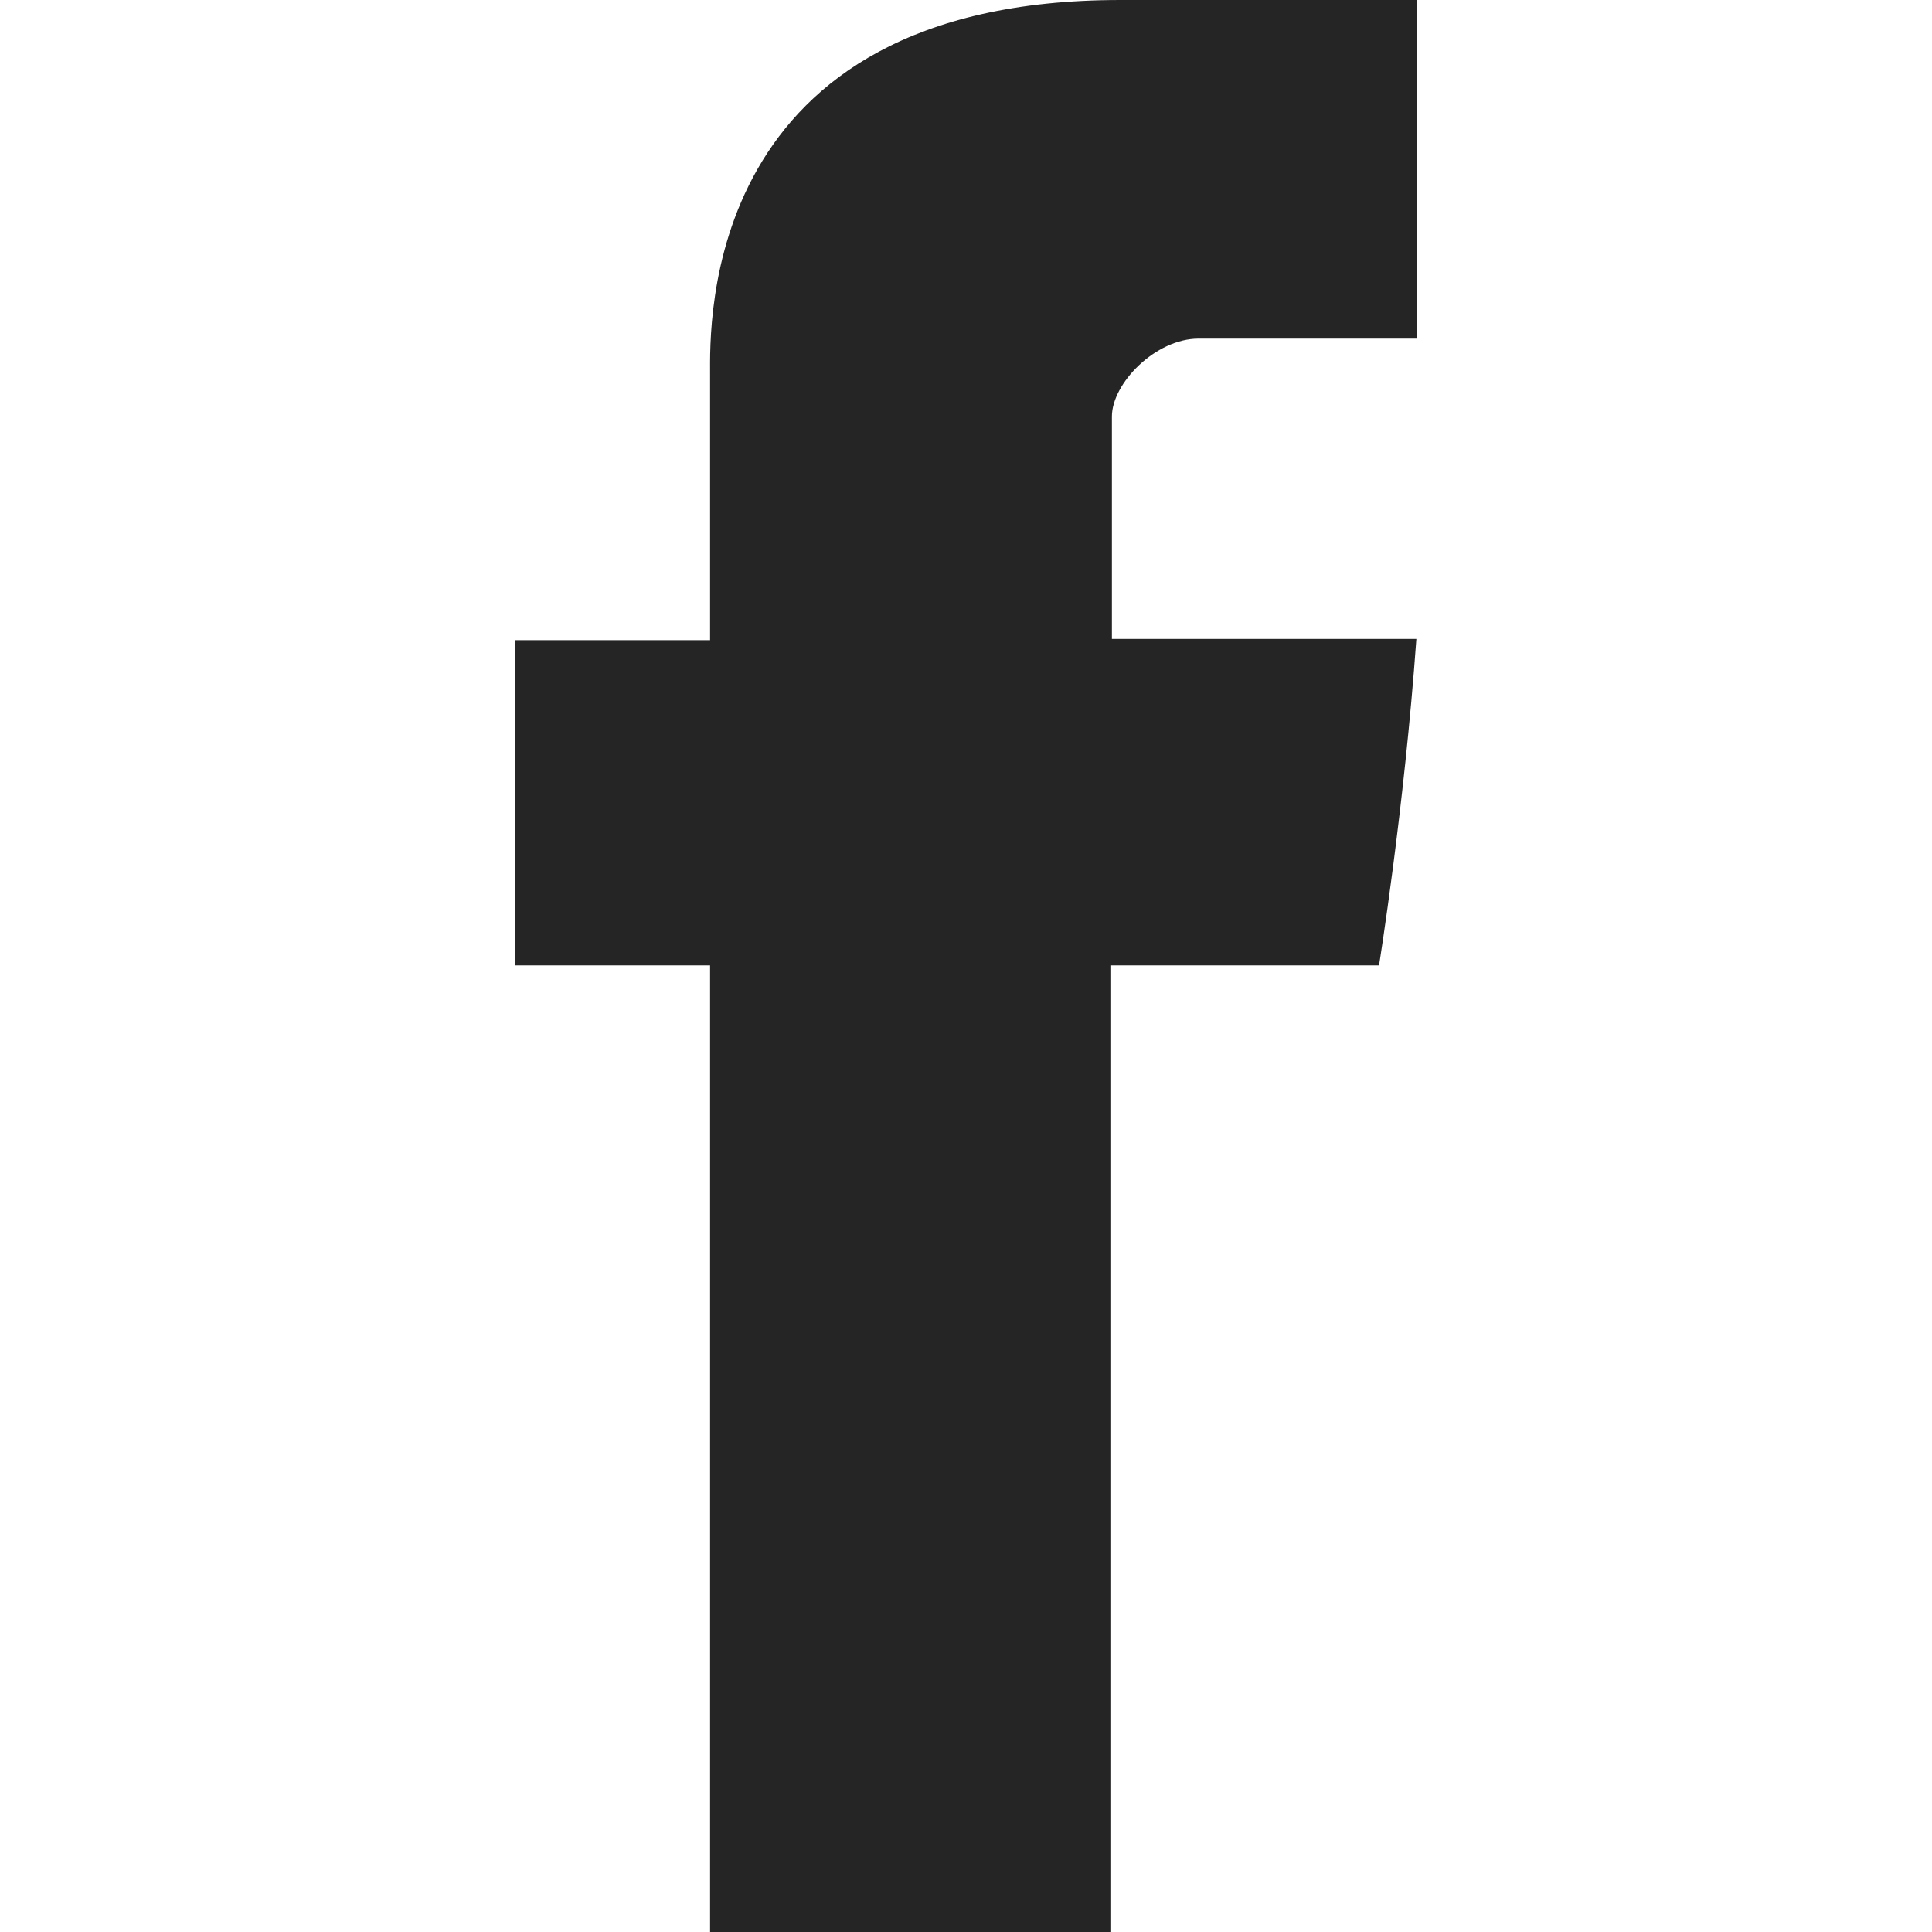
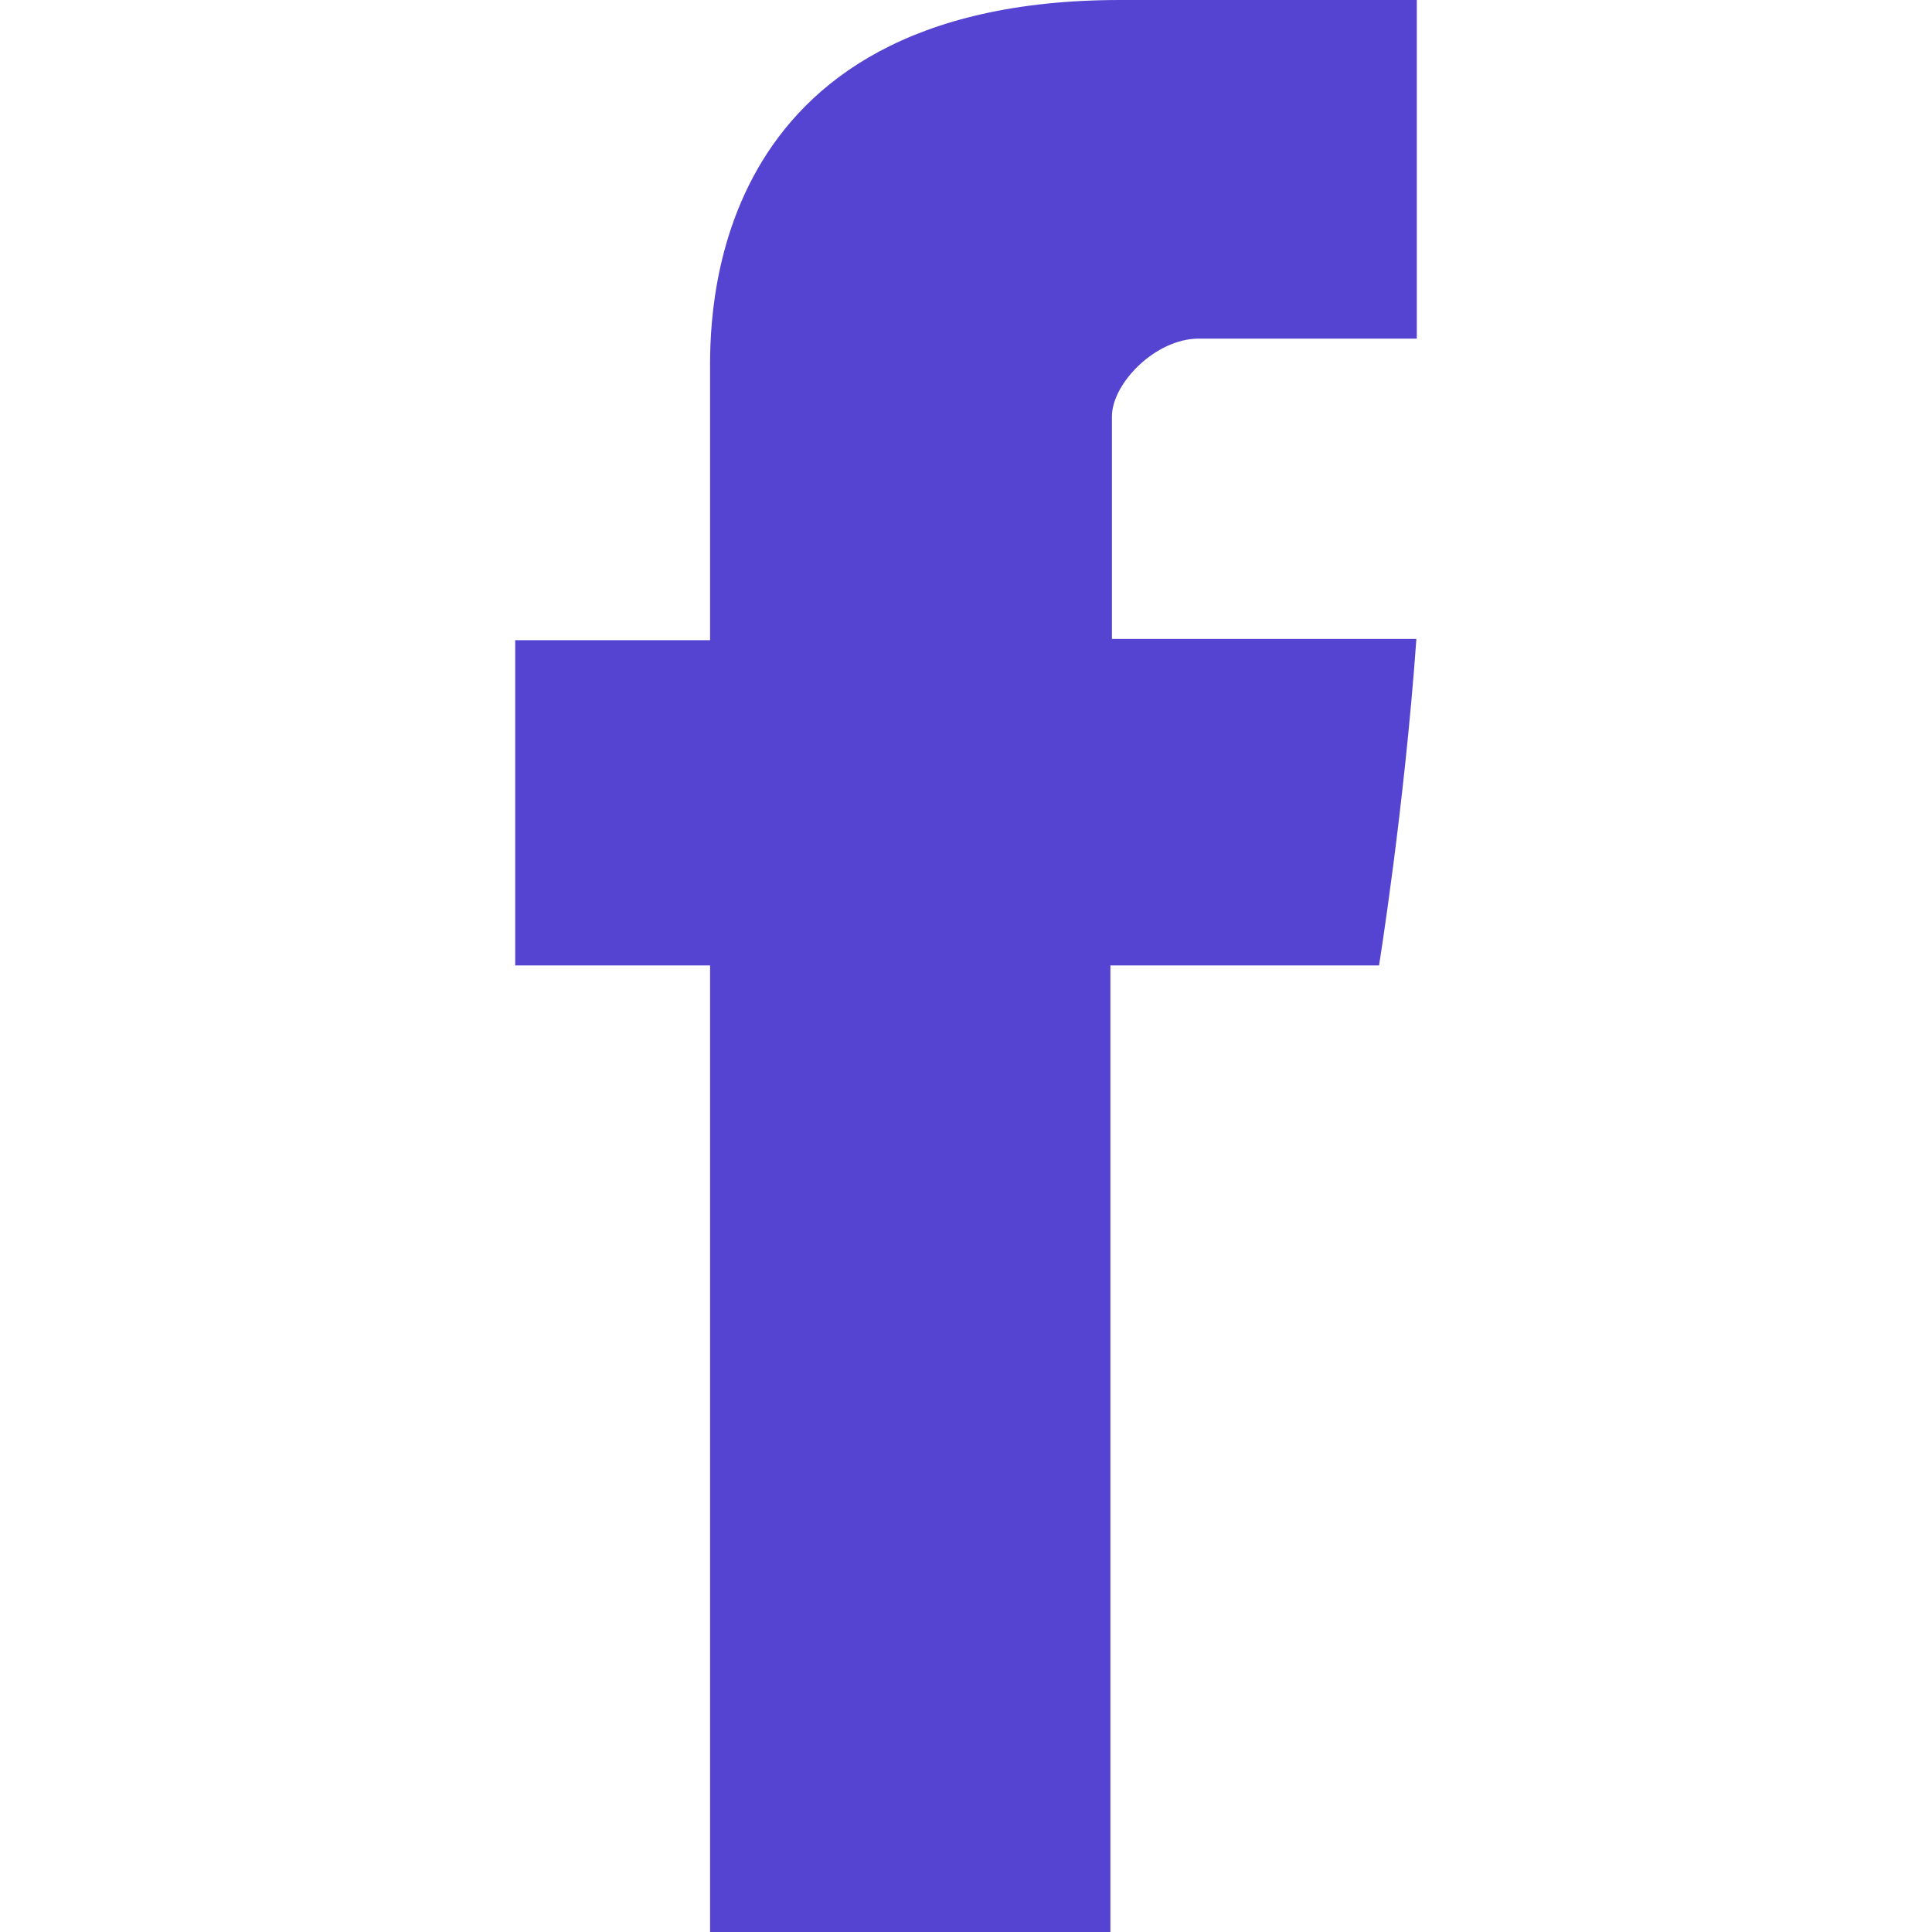
<svg xmlns="http://www.w3.org/2000/svg" version="1.1" id="Capa_1" x="0px" y="0px" width="512px" height="512px" viewBox="0 0 430.113 430.114" style="enable-background:new 0 0 430.113 430.114;" xml:space="preserve">
-   <g>
-     <path id="Facebook" d="M158.081,83.3c0,10.839,0,59.218,0,59.218h-43.385v72.412h43.385v215.183h89.122V214.936h59.805   c0,0,5.601-34.721,8.316-72.685c-7.784,0-67.784,0-67.784,0s0-42.127,0-49.511c0-7.4,9.717-17.354,19.321-17.354   c9.586,0,29.818,0,48.557,0c0-9.859,0-43.924,0-75.385c-25.016,0-53.476,0-66.021,0C155.878-0.004,158.081,72.48,158.081,83.3z" fill="#252525" />
+   <defs id="defs3881" />
+   <g id="g3846" style="fill:#5543d2;fill-opacity:1">
+     <path id="Facebook" d="M158.081,83.3c0,10.839,0,59.218,0,59.218h-43.385v72.412h43.385v215.183h89.122V214.936h59.805   c0,0,5.601-34.721,8.316-72.685c-7.784,0-67.784,0-67.784,0s0-42.127,0-49.511c0-7.4,9.717-17.354,19.321-17.354   c9.586,0,29.818,0,48.557,0c0-9.859,0-43.924,0-75.385c-25.016,0-53.476,0-66.021,0C155.878-0.004,158.081,72.48,158.081,83.3z" fill="#252525" style="fill:#5543d2;fill-opacity:1" />
  </g>
-   <g>
+   <g id="g3848">
</g>
-   <g>
+   <g id="g3850">
</g>
-   <g>
+   <g id="g3852">
</g>
-   <g>
+   <g id="g3854">
</g>
-   <g>
+   <g id="g3856">
</g>
-   <g>
+   <g id="g3858">
</g>
-   <g>
+   <g id="g3860">
</g>
-   <g>
+   <g id="g3862">
</g>
-   <g>
+   <g id="g3864">
</g>
-   <g>
+   <g id="g3866">
</g>
-   <g>
+   <g id="g3868">
</g>
-   <g>
+   <g id="g3870">
</g>
-   <g>
+   <g id="g3872">
</g>
-   <g>
+   <g id="g3874">
</g>
-   <g>
+   <g id="g3876">
</g>
</svg>
